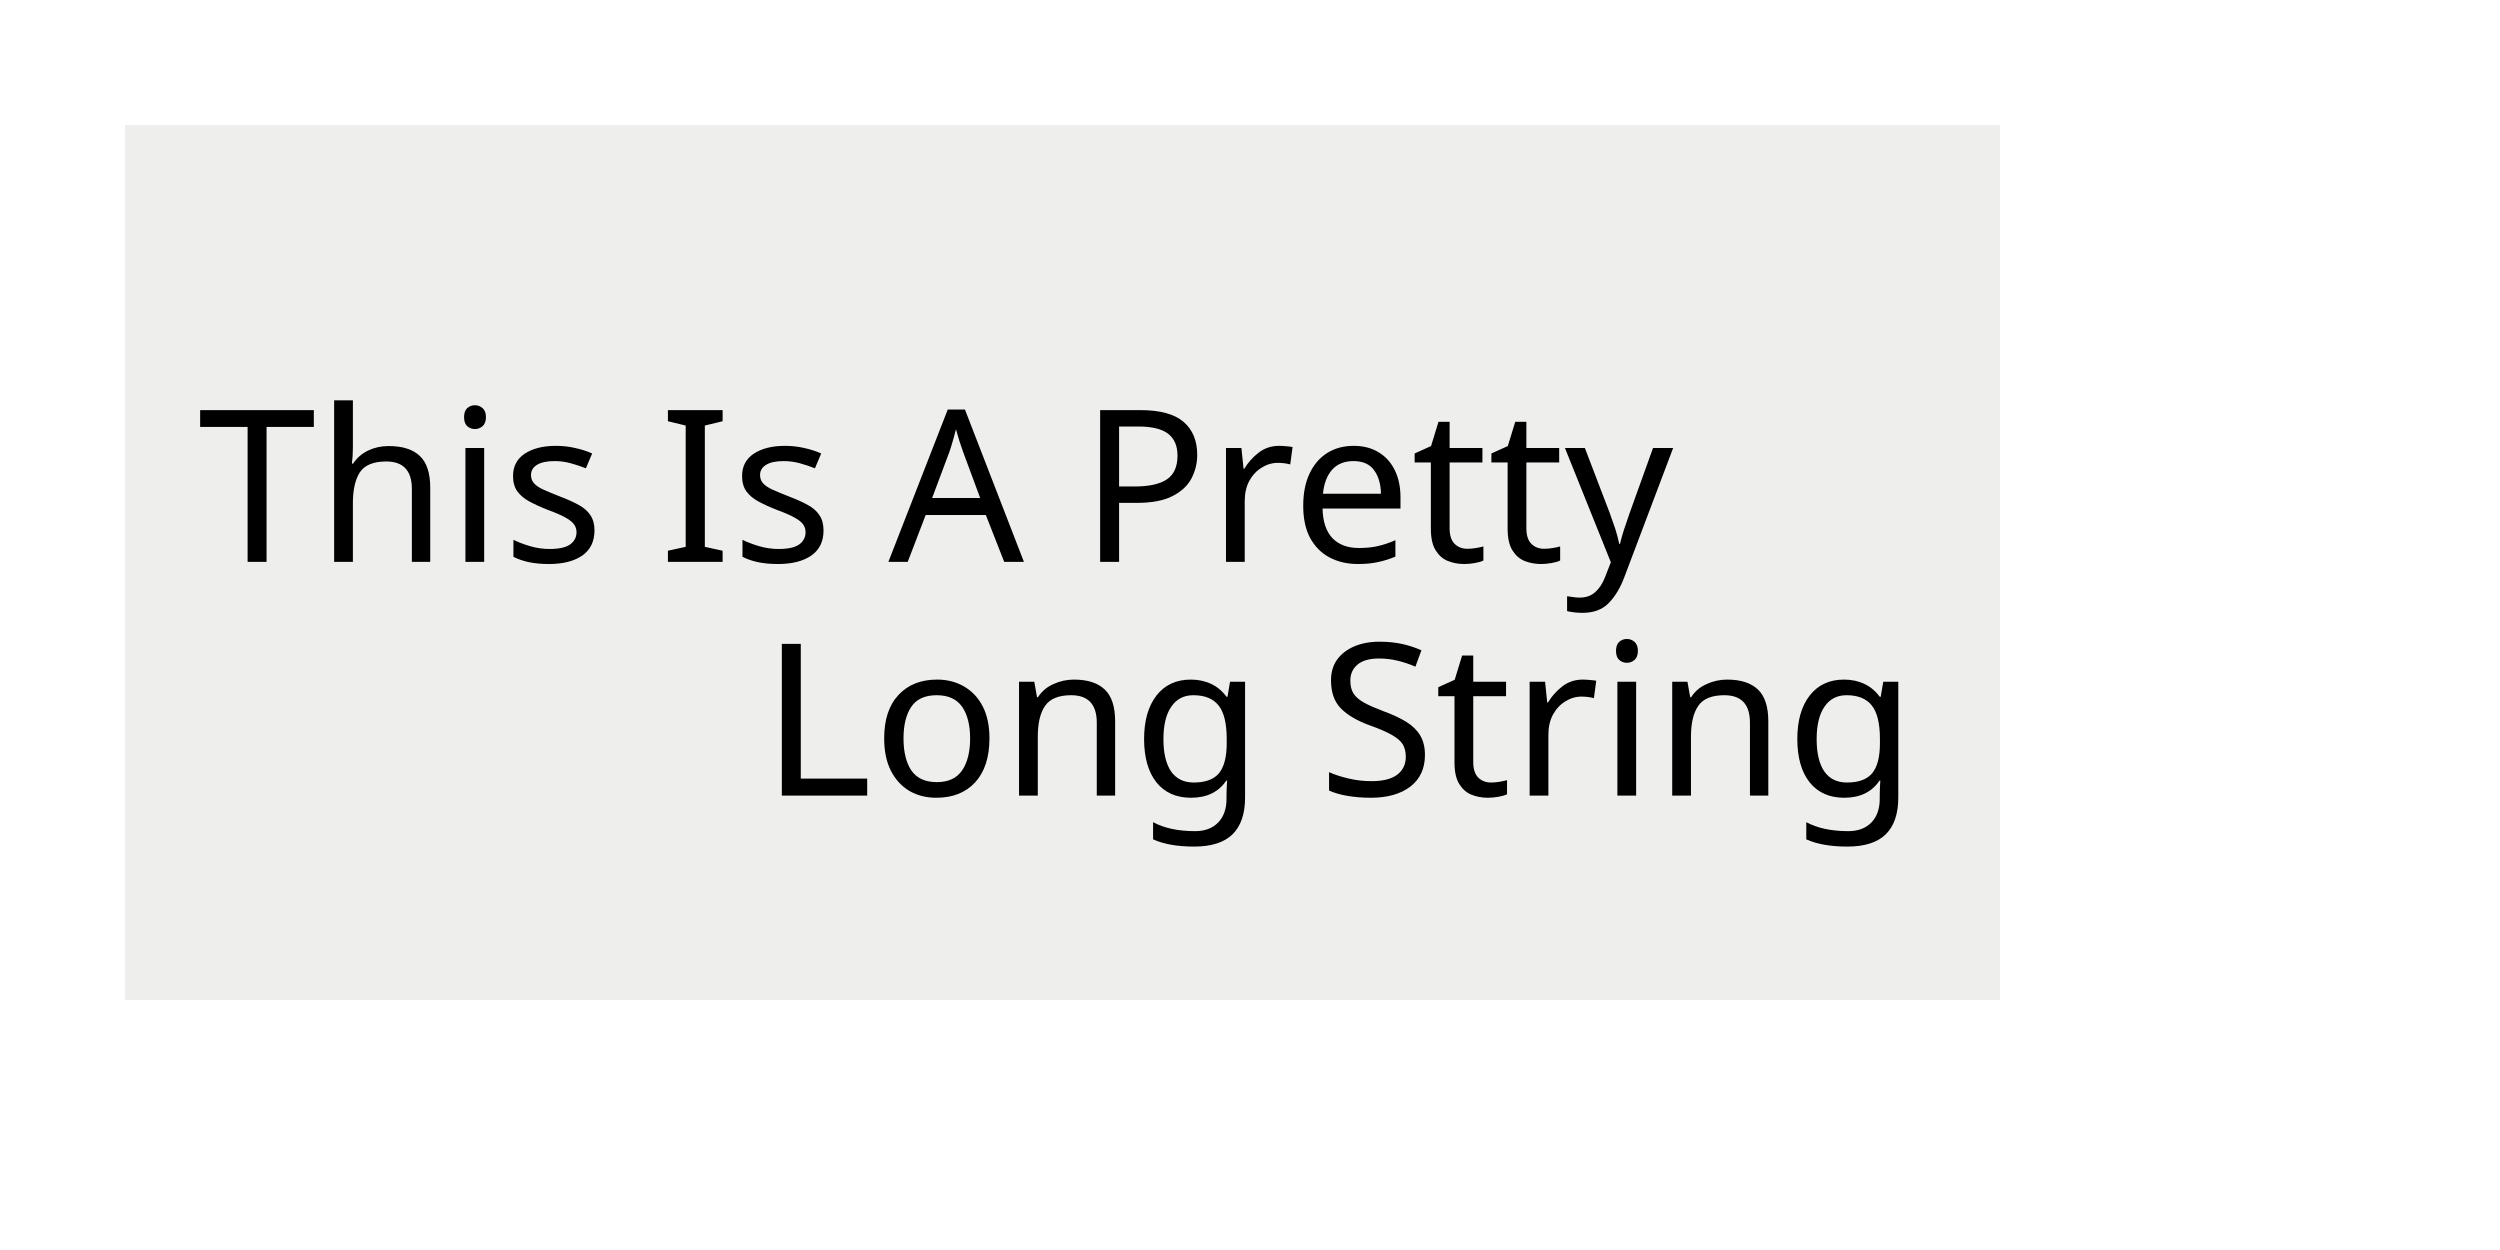
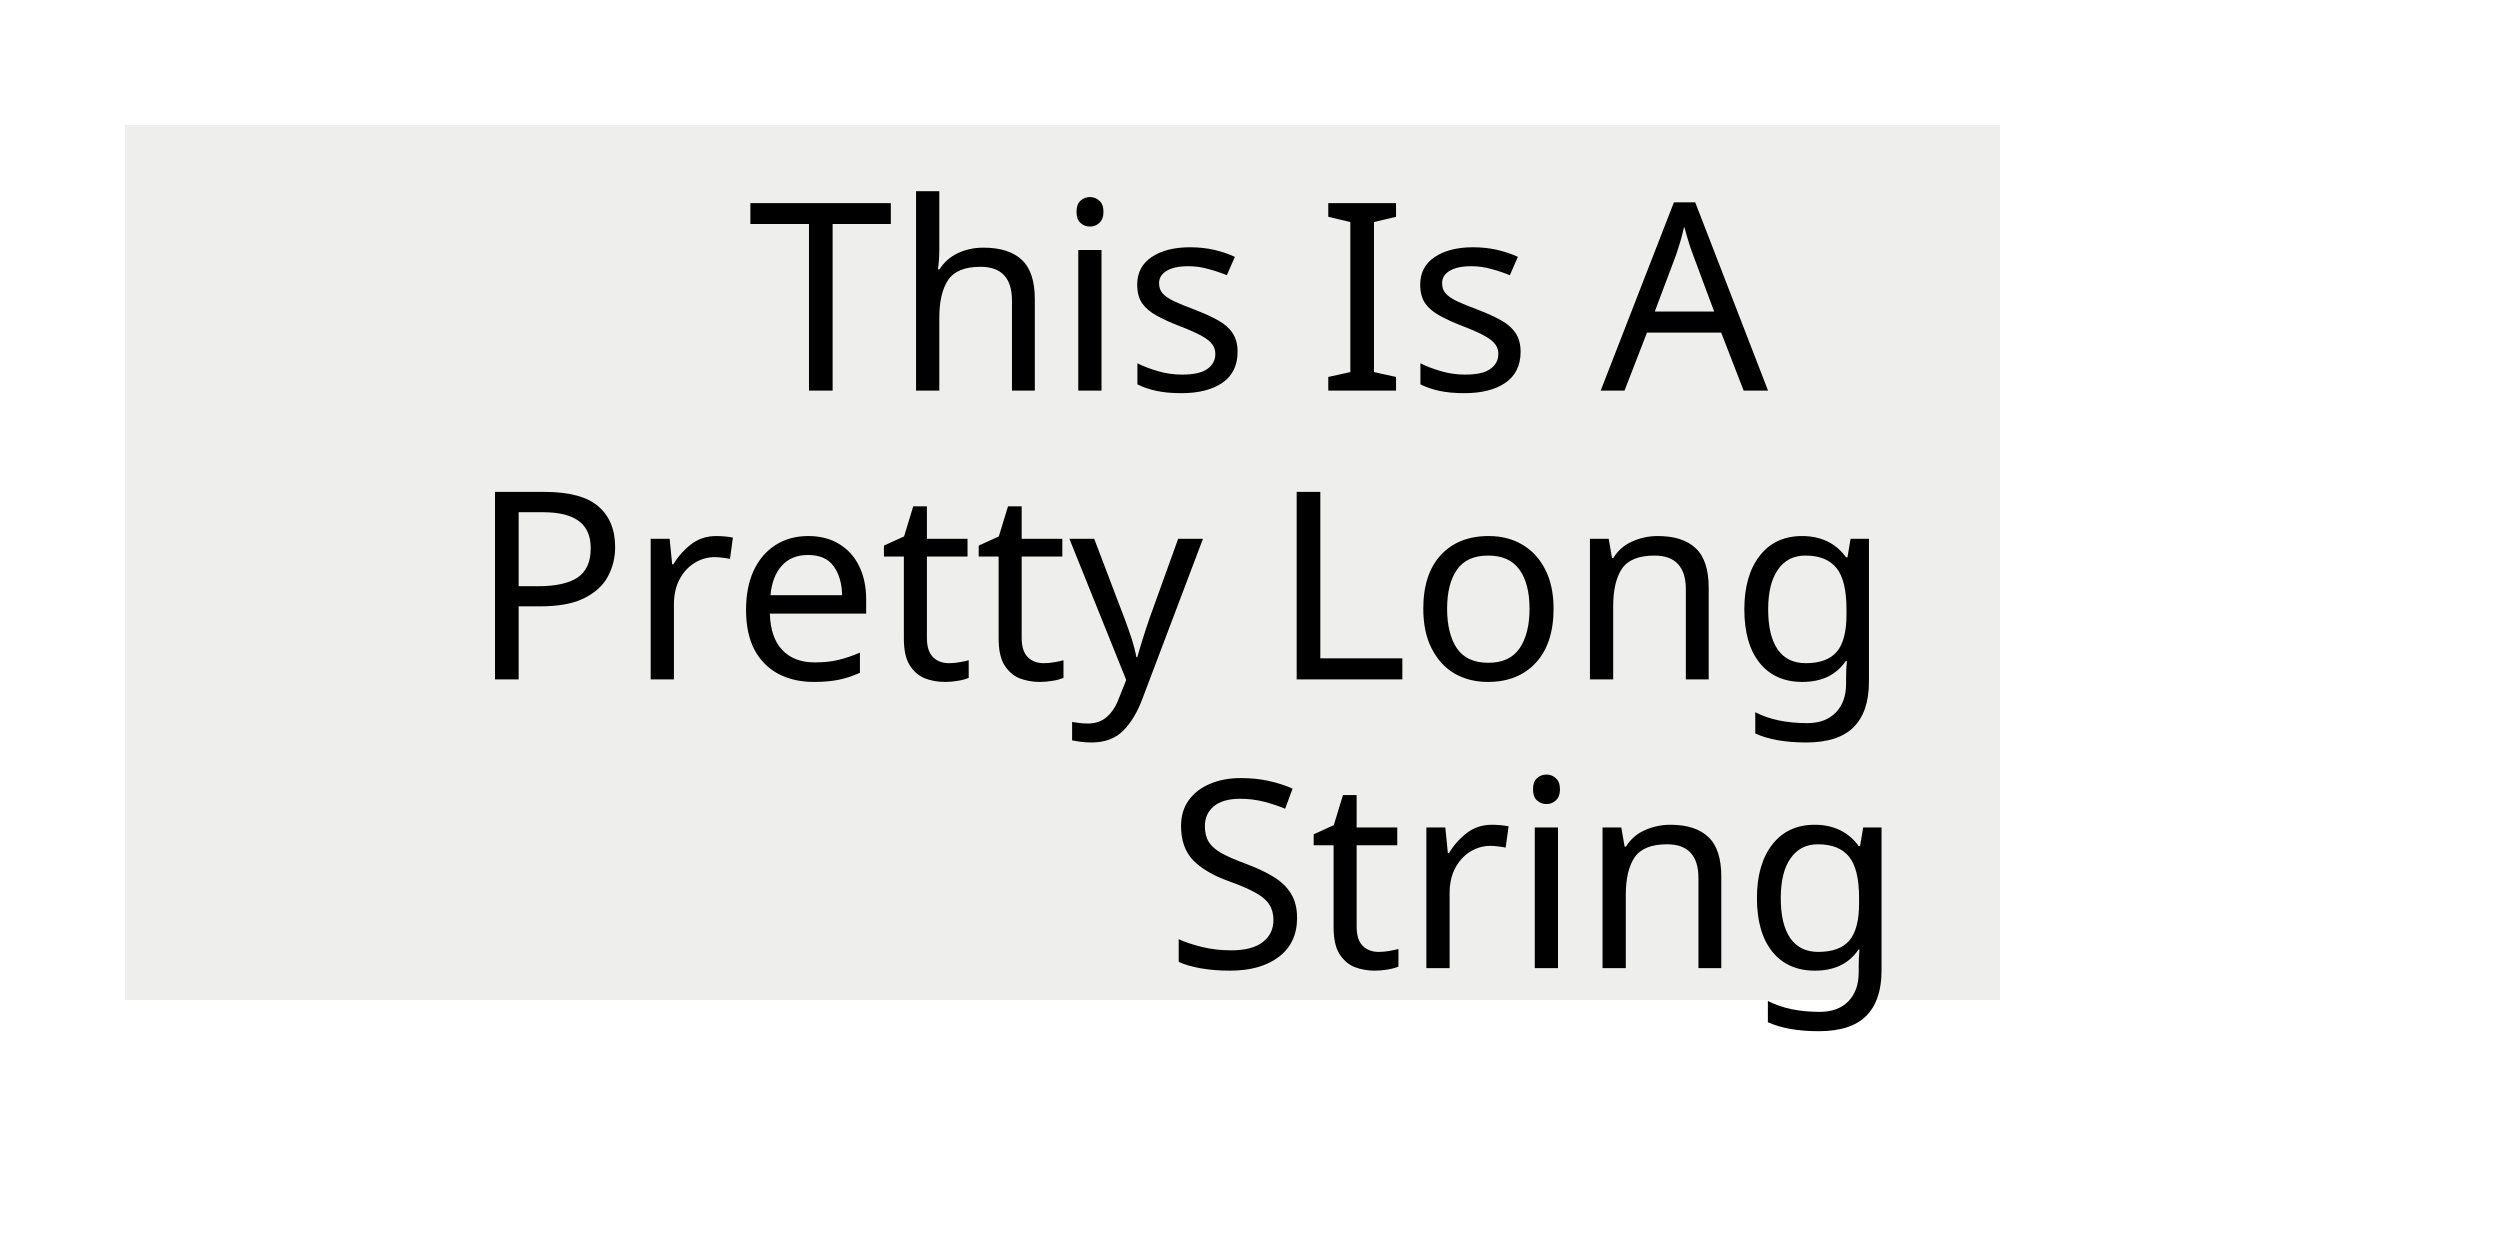
<svg xmlns="http://www.w3.org/2000/svg" width="200" height="100" version="1.0" id="ezcGraph">
  <defs />
  <g id="ezcGraphChart" color-rendering="optimizeQuality" shape-rendering="geometricPrecision" text-rendering="optimizeLegibility">
    <path d=" M 10,80 L 10,10 L 160,10 L 160,80 L 10,80 z " style="fill: #eeeeec; fill-opacity: 1.00; stroke: none;" id="ezcGraphPolygon_1" />
-     <text id="ezcGraphTextBox_2" x="15.84" text-length="144.16px" y="44.95" style="font-size: 17px; font-family: sans-serif; fill: #000000; fill-opacity: 1.00; stroke: none;">This Is A Pretty</text>
-     <text id="ezcGraphTextBox_2" x="60.89" text-length="99.11px" y="63.65" style="font-size: 17px; font-family: sans-serif; fill: #000000; fill-opacity: 1.00; stroke: none;">Long String</text>
+     <text id="ezcGraphTextBox_2" x="59.83" text-length="100.17px" y="31.25" style="font-size: 21px; font-family: sans-serif; fill: #000000; fill-opacity: 1.00; stroke: none;">This Is A</text>
+     <text id="ezcGraphTextBox_2" x="37.57" text-length="122.43px" y="54.35" style="font-size: 21px; font-family: sans-serif; fill: #000000; fill-opacity: 1.00; stroke: none;">Pretty Long</text>
+     <text id="ezcGraphTextBox_2" x="93.22" text-length="66.78px" y="77.45" style="font-size: 21px; font-family: sans-serif; fill: #000000; fill-opacity: 1.00; stroke: none;">String</text>
  </g>
</svg>
